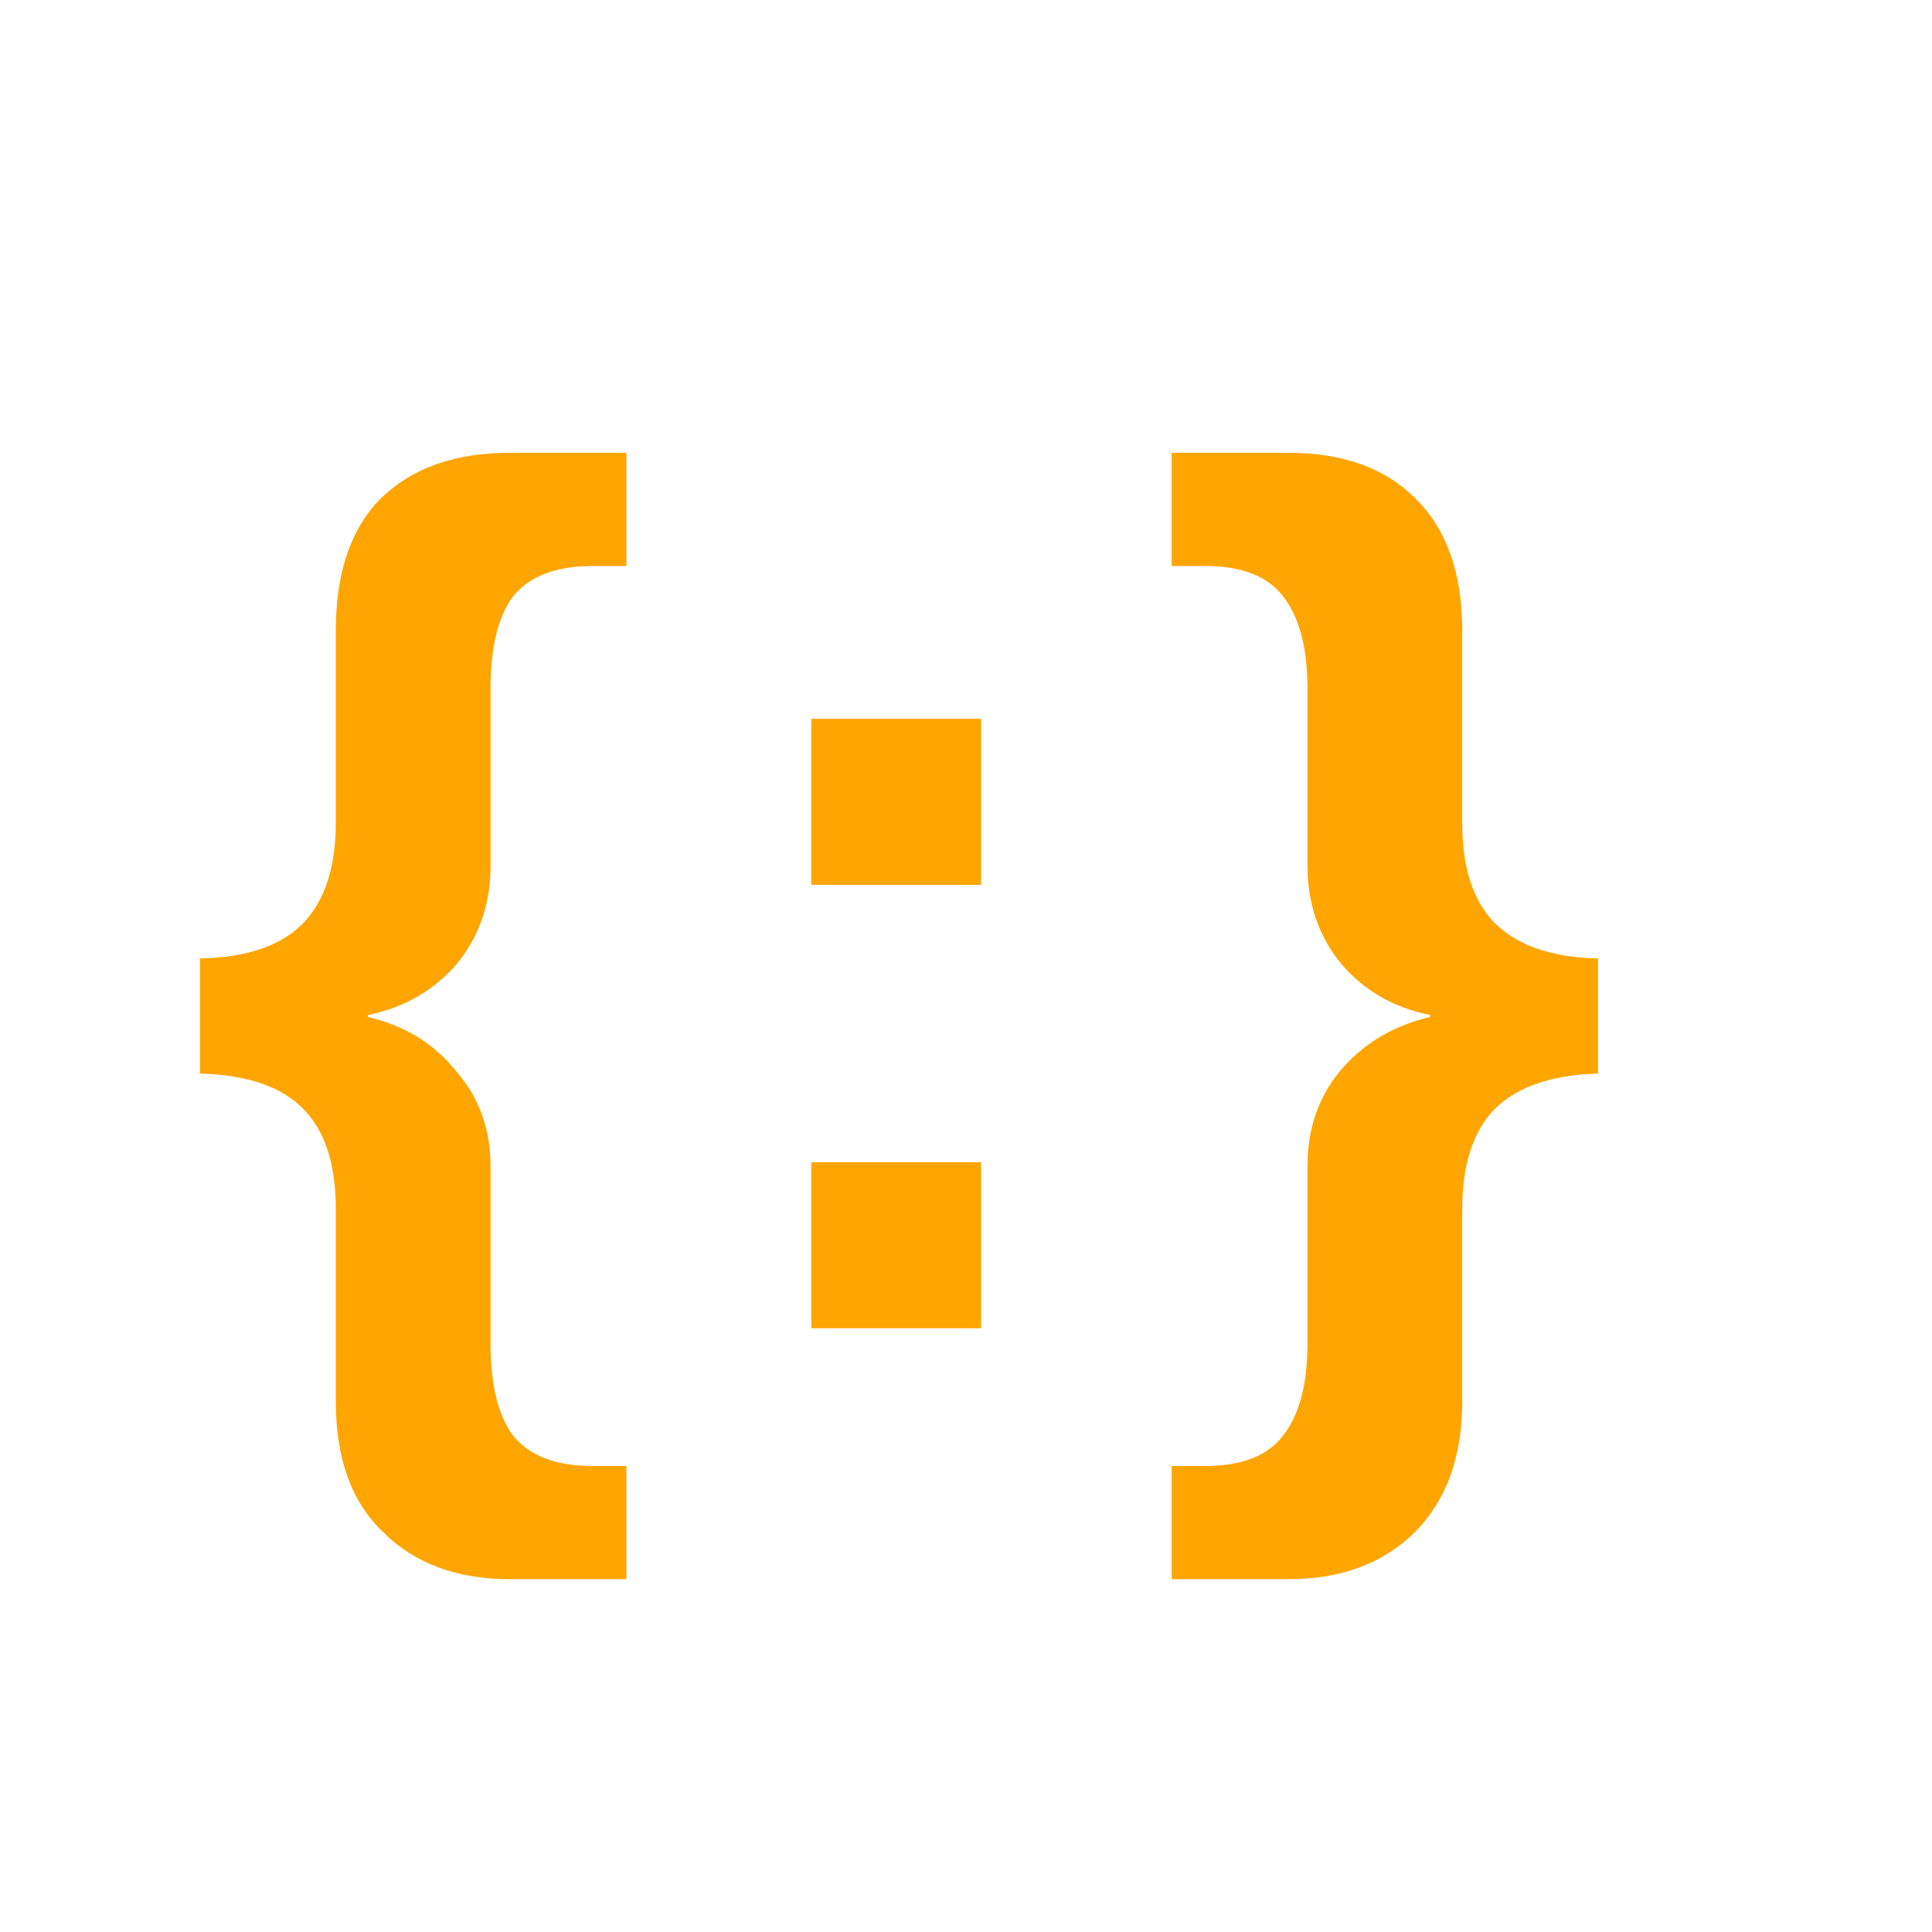
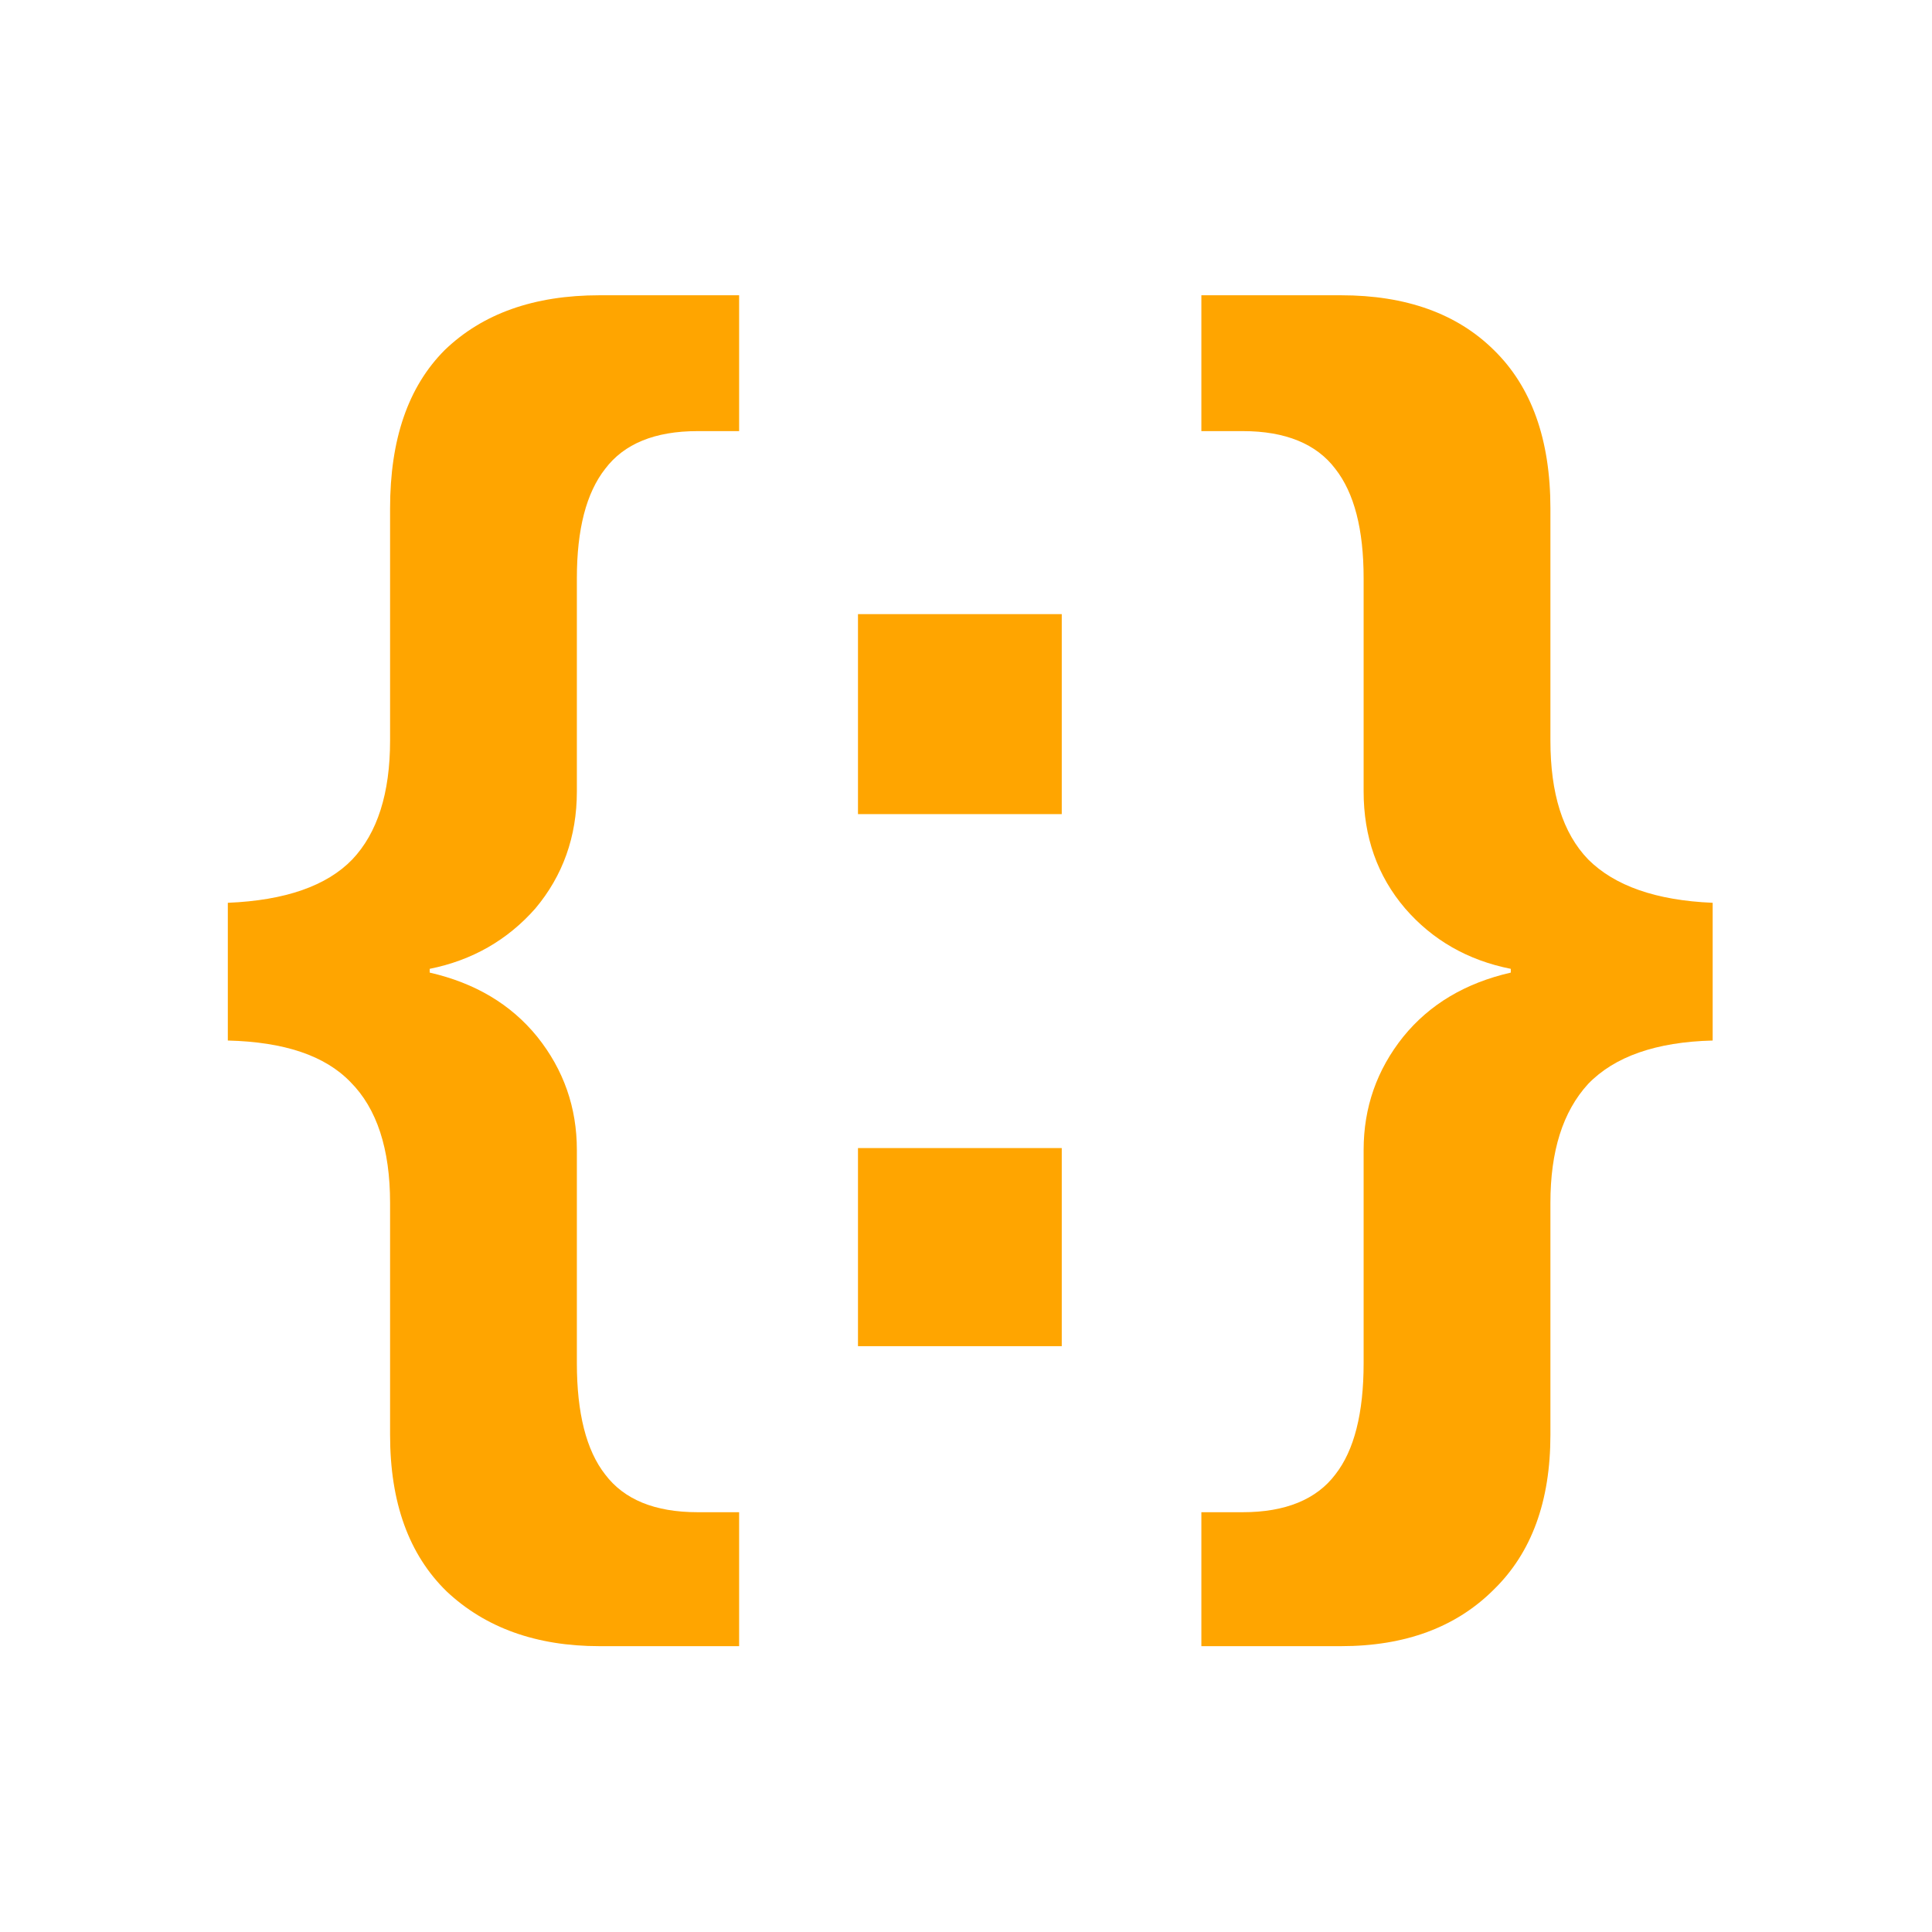
<svg xmlns="http://www.w3.org/2000/svg" width="16" height="16" viewBox="0 0 16 16">
-   <text x="1.5" y="11" fill="#FFA500" font-family="Arial" font-weight="bold" font-size="10">{</text>
-   <text x="5.75" y="11" fill="#FFA500" font-family="Arial" font-weight="bold" font-size="10">:</text>
-   <text x="9.5" y="11" fill="#FFA500" font-family="Arial" font-weight="bold" font-size="10">}</text>
+   <text x="1.7" y="11.15" fill="#FFA500" font-family="Arial" font-weight="bold" font-size="12">{</text>
+   <text x="5.95" y="11.15" fill="#FFA500" font-family="Arial" font-weight="bold" font-size="12">:</text>
+   <text x="9.7" y="11.15" fill="#FFA500" font-family="Arial" font-weight="bold" font-size="12">}</text>
</svg>
